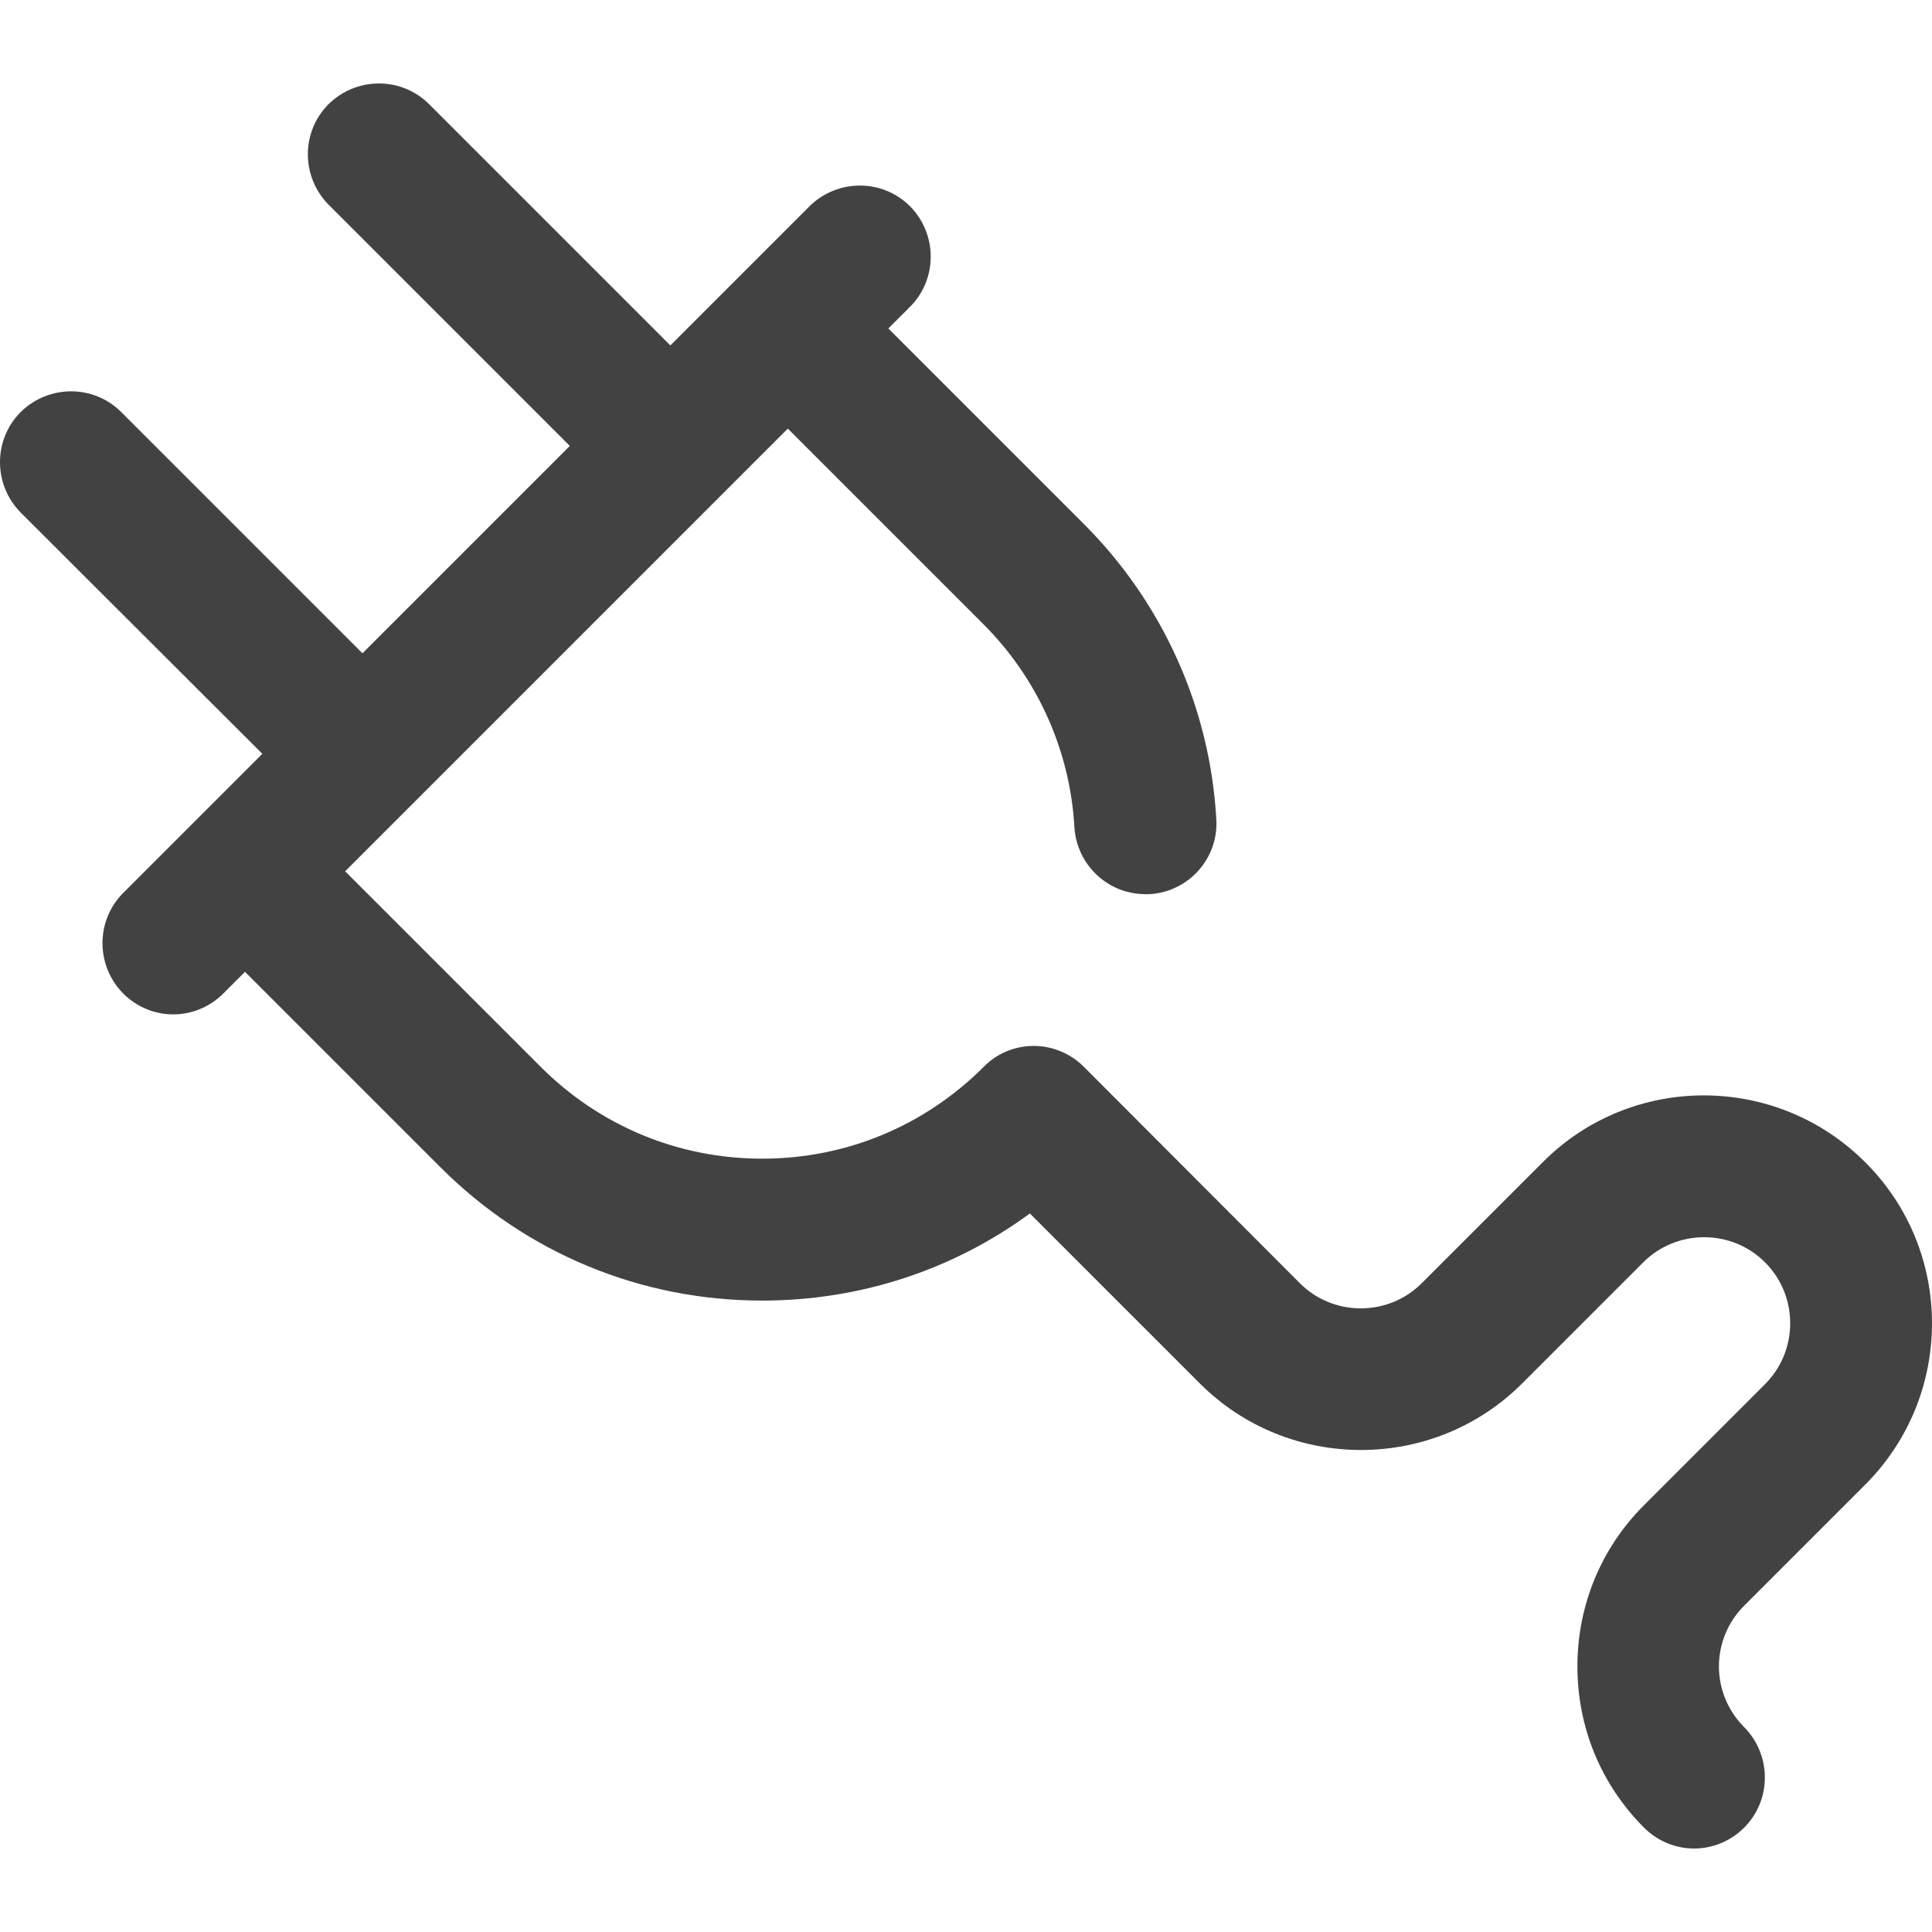
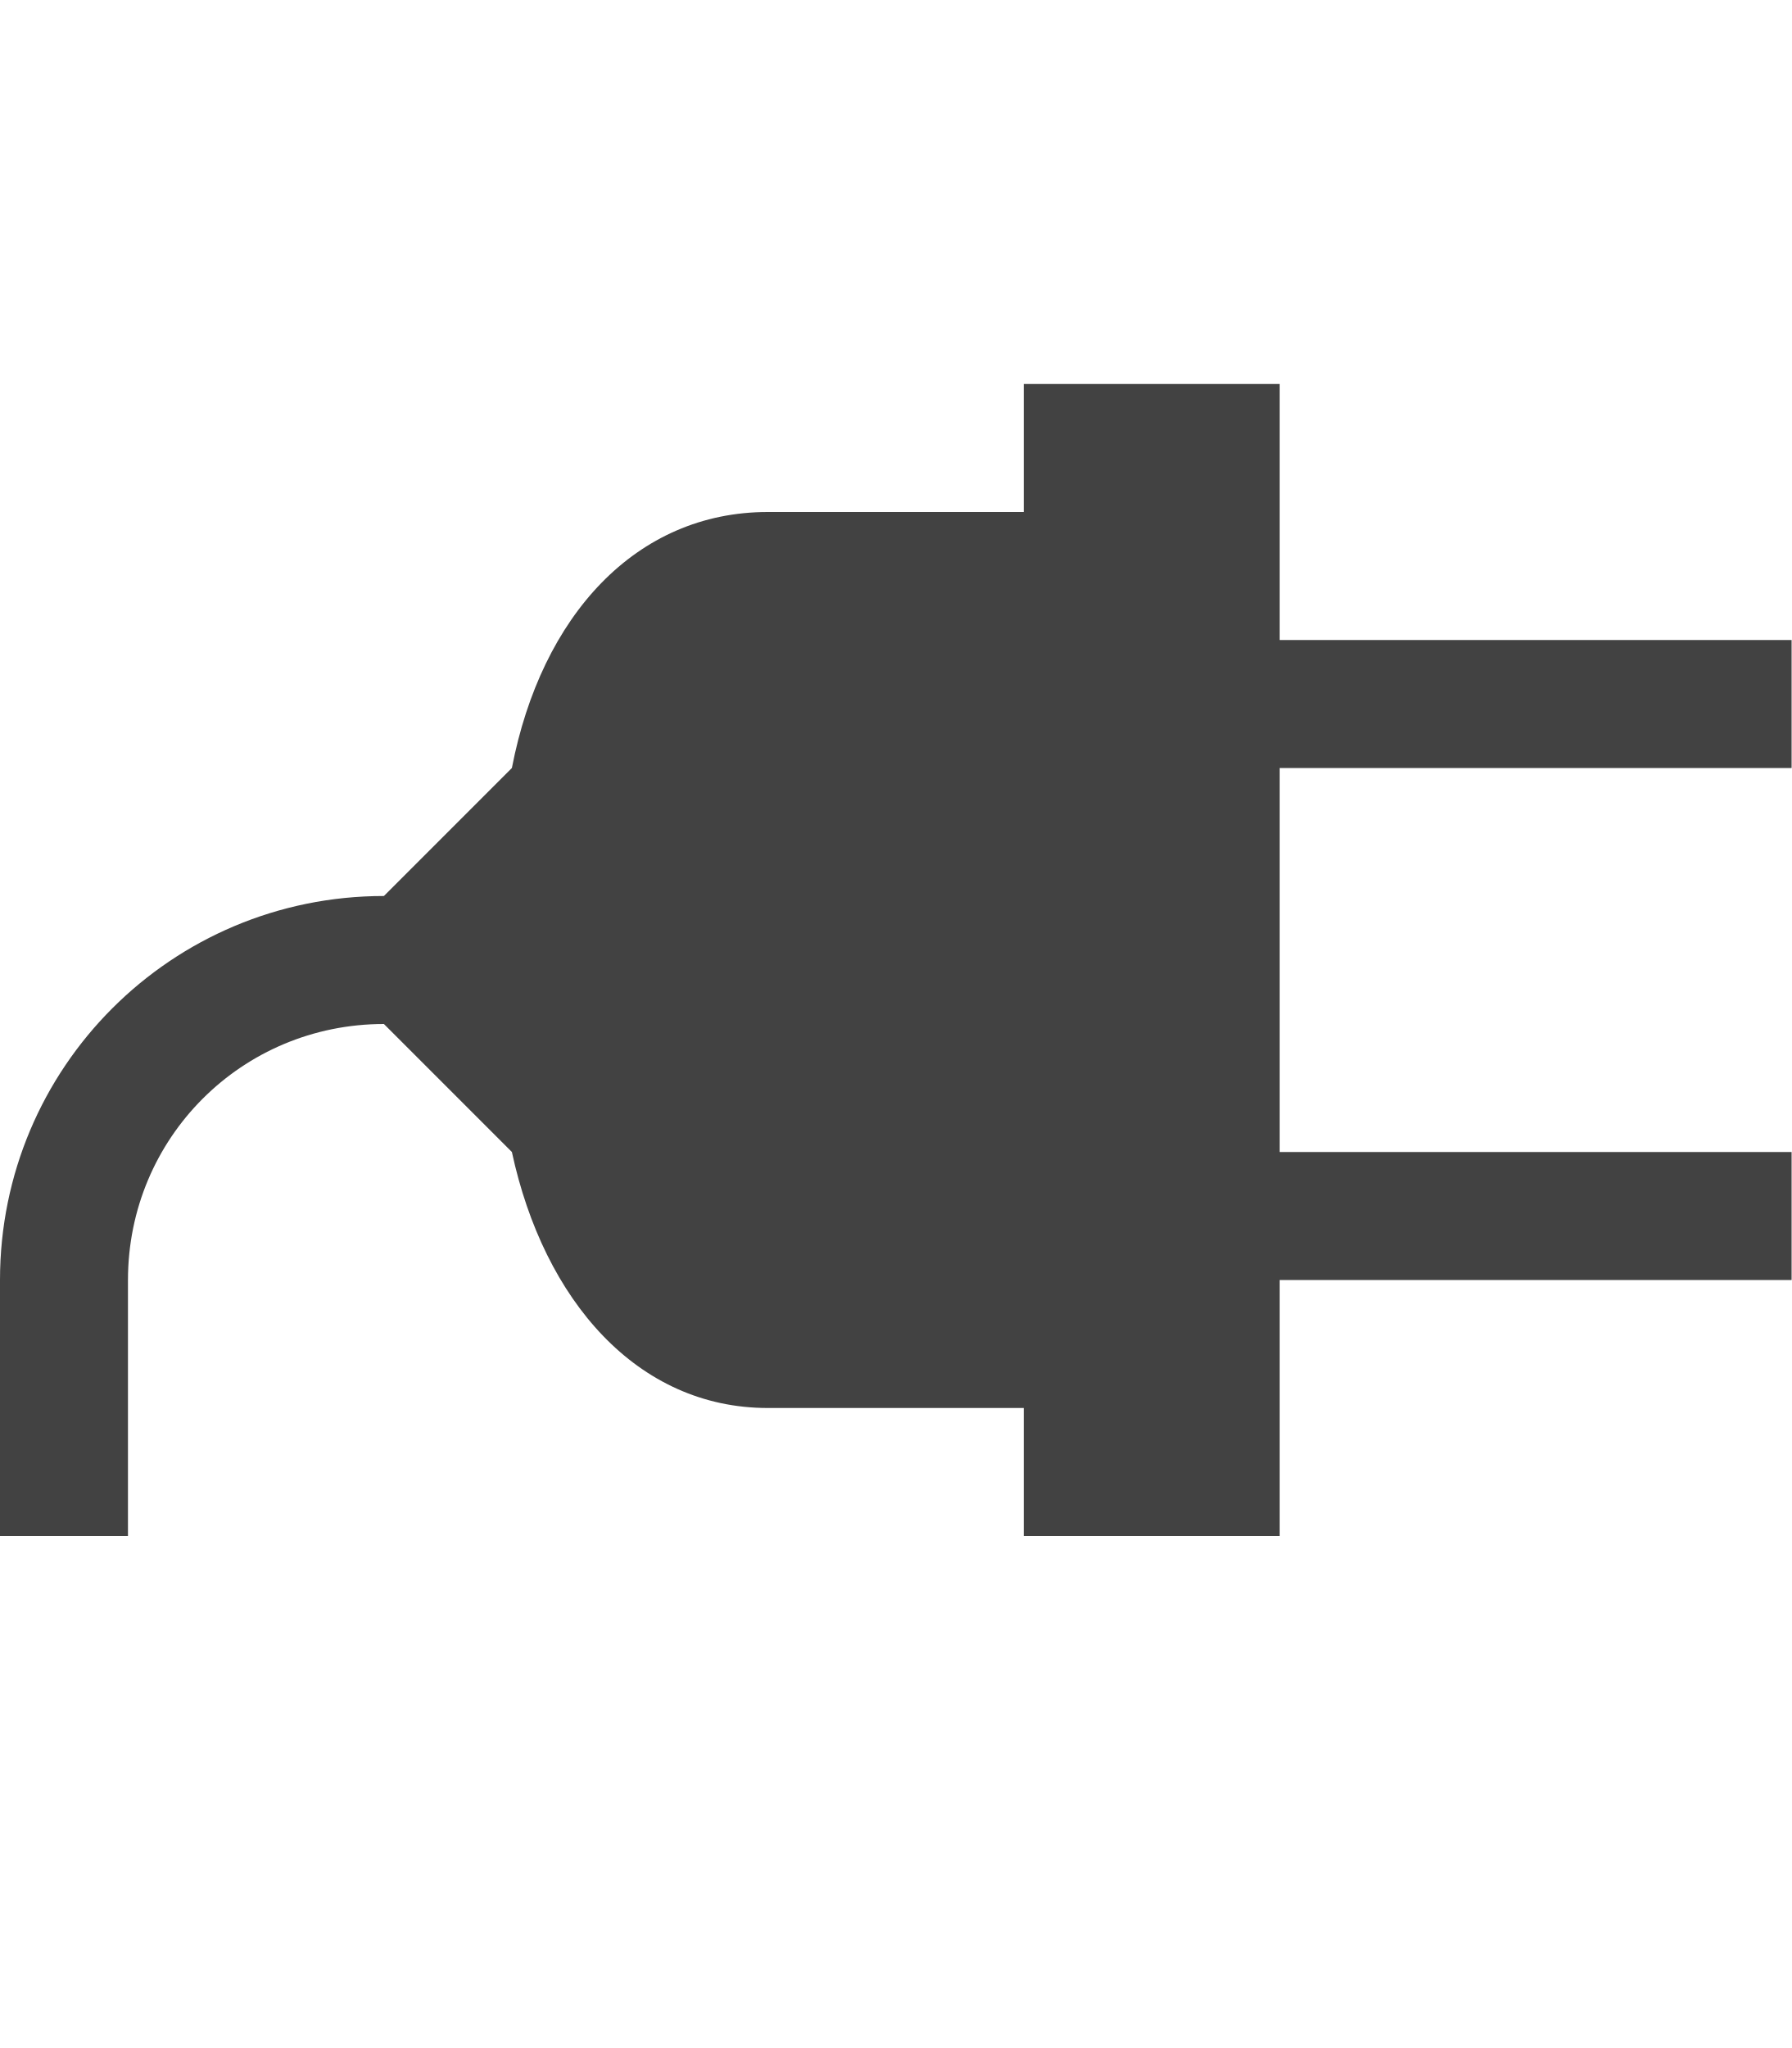
- <svg xmlns="http://www.w3.org/2000/svg" version="1.1" id="Layer_1" x="0px" y="0px" viewBox="0 0 490.1 490.1" style="enable-background:new 0 0 490.1 490.1;" xml:space="preserve">
-   <g>
-     <g>
-       <path fill="#424242" d="M473.15,376.625c22.6-22.6,22.6-59.3,0-81.8c-22.6-22.6-59.3-22.6-81.8,0l-30.7,30.7c-8.5,8.5-22.4,8.5-30.9,0l-54.8-54.9    c-3.4-3.4-8-5.3-12.7-5.3c-4.8,0-9.4,1.9-12.7,5.3c-15,15-34.9,23.3-56.2,23.3c-21.3,0-41.2-8.3-56.2-23.3l-49.6-49.6l112.3-112.3    l49.6,49.6c13.8,13.8,22,32.1,23.1,51.5c0.6,9.6,8.5,17,18,17c0.3,0,0.7,0,1.1,0c9.9-0.6,17.5-9.1,16.9-19    c-1.6-28.3-13.6-54.9-33.6-74.9l-49.6-49.6l5.5-5.5c7-7,7-18.4,0-25.5c-7-7-18.4-7-25.5,0l-35.3,35.3l-61.2-61.2    c-7-7-18.4-7-25.5,0c-7,7-7,18.4,0,25.5l61.2,61.2l-52.6,52.6l-61.2-61.2c-7-7-18.4-7-25.5,0c-7,7-7,18.4,0,25.5l61.3,61.2    l-35.3,35.3c-7,7-7,18.4,0,25.5c3.5,3.5,8.1,5.3,12.7,5.3c4.6,0,9.2-1.8,12.7-5.3l5.5-5.5l49.6,49.6    c21.8,21.8,50.8,33.8,81.6,33.8c24.7,0,48.3-7.7,67.9-22.1l43.1,43.1c11.3,11.3,26.1,16.9,40.9,16.9s29.6-5.6,40.9-16.9l30.7-30.7    c8.5-8.5,22.4-8.5,30.9,0s8.5,22.4,0,30.9l-30.7,30.7c-10.9,10.9-16.9,25.4-16.9,40.9s6,30,16.9,40.9c3.5,3.5,8.1,5.3,12.7,5.3    c4.6,0,9.2-1.8,12.7-5.3c7-7,7-18.4,0-25.5c-4.1-4.1-6.4-9.6-6.4-15.4s2.3-11.3,6.4-15.4L473.15,376.625z" />
-     </g>
-   </g>
+ <svg xmlns="http://www.w3.org/2000/svg" version="1.1" viewBox="0 0 14 16" style="enable-background:new 0 0 14 16;" xml:space="preserve">
+   <path fill="#424242" d="M14 6V5h-4V3H8v1H6c-1.03 0-1.77.81-2 2L3 7c-1.66 0-3 1.34-3 3v2h1v-2c0-1.11.89-2 2-2l1 1c.25 1.16.98 2 2 2h2v1h2v-2h4V9h-4V6h4z" />
</svg>
